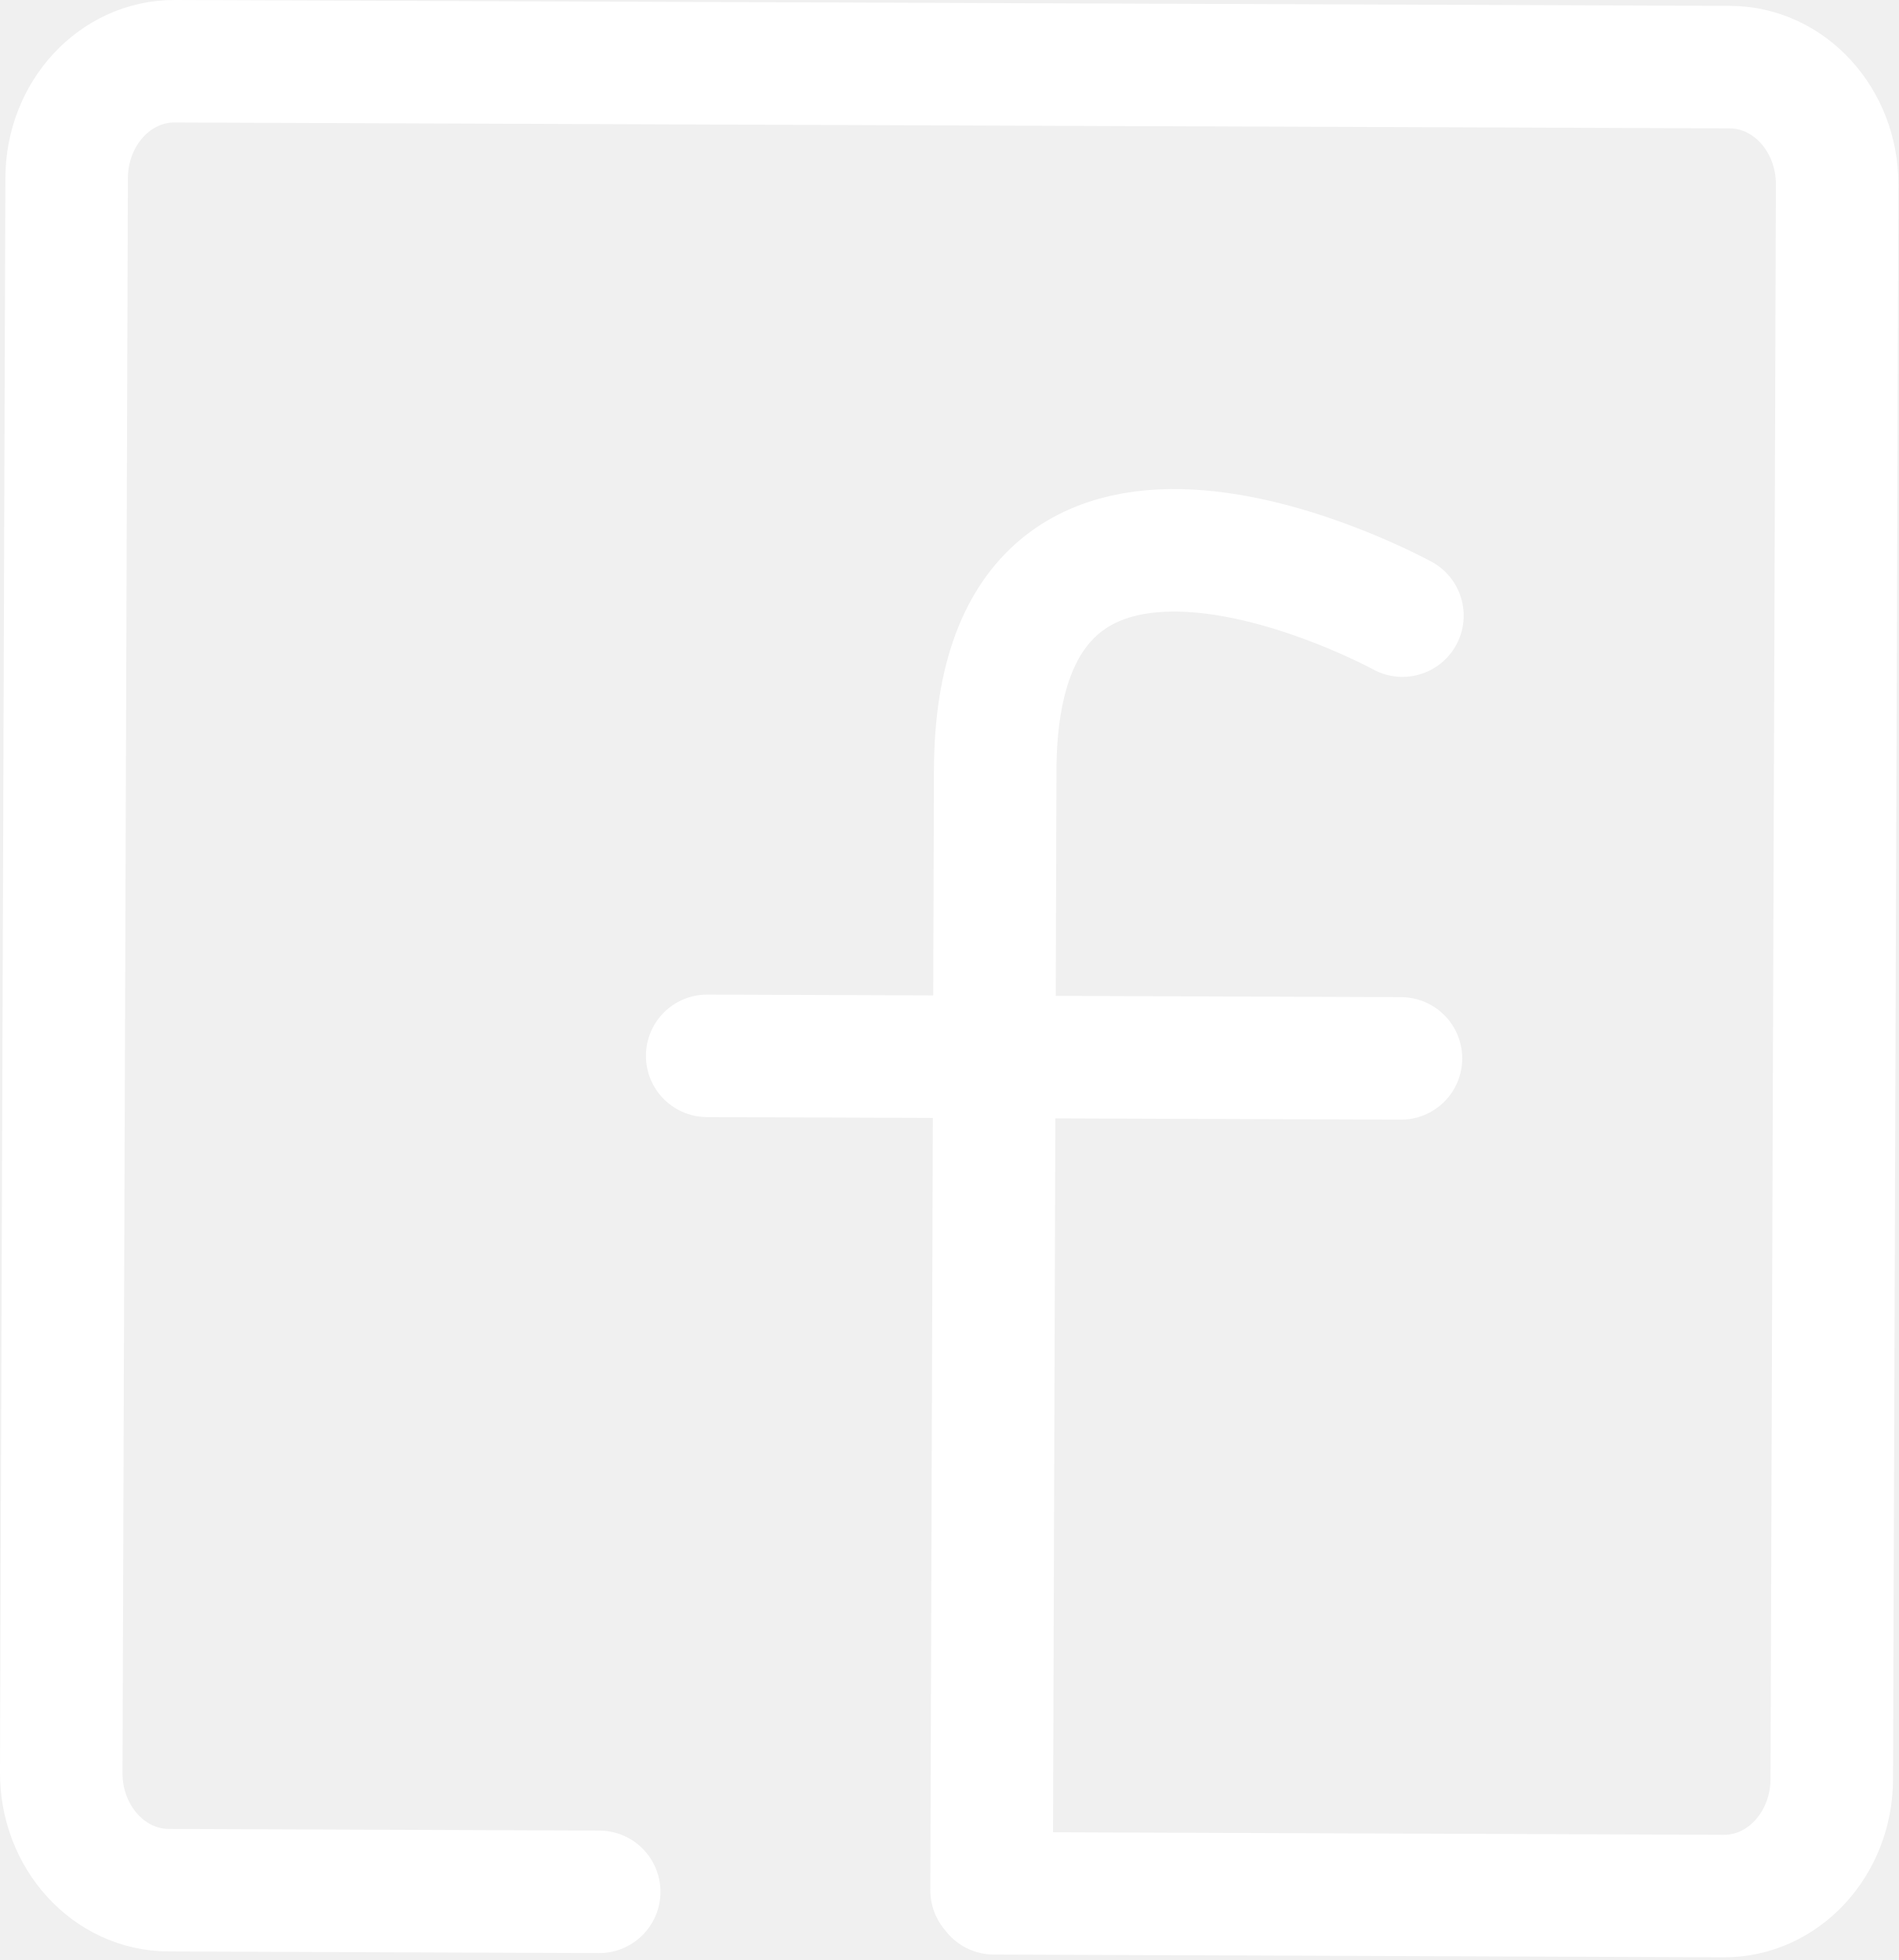
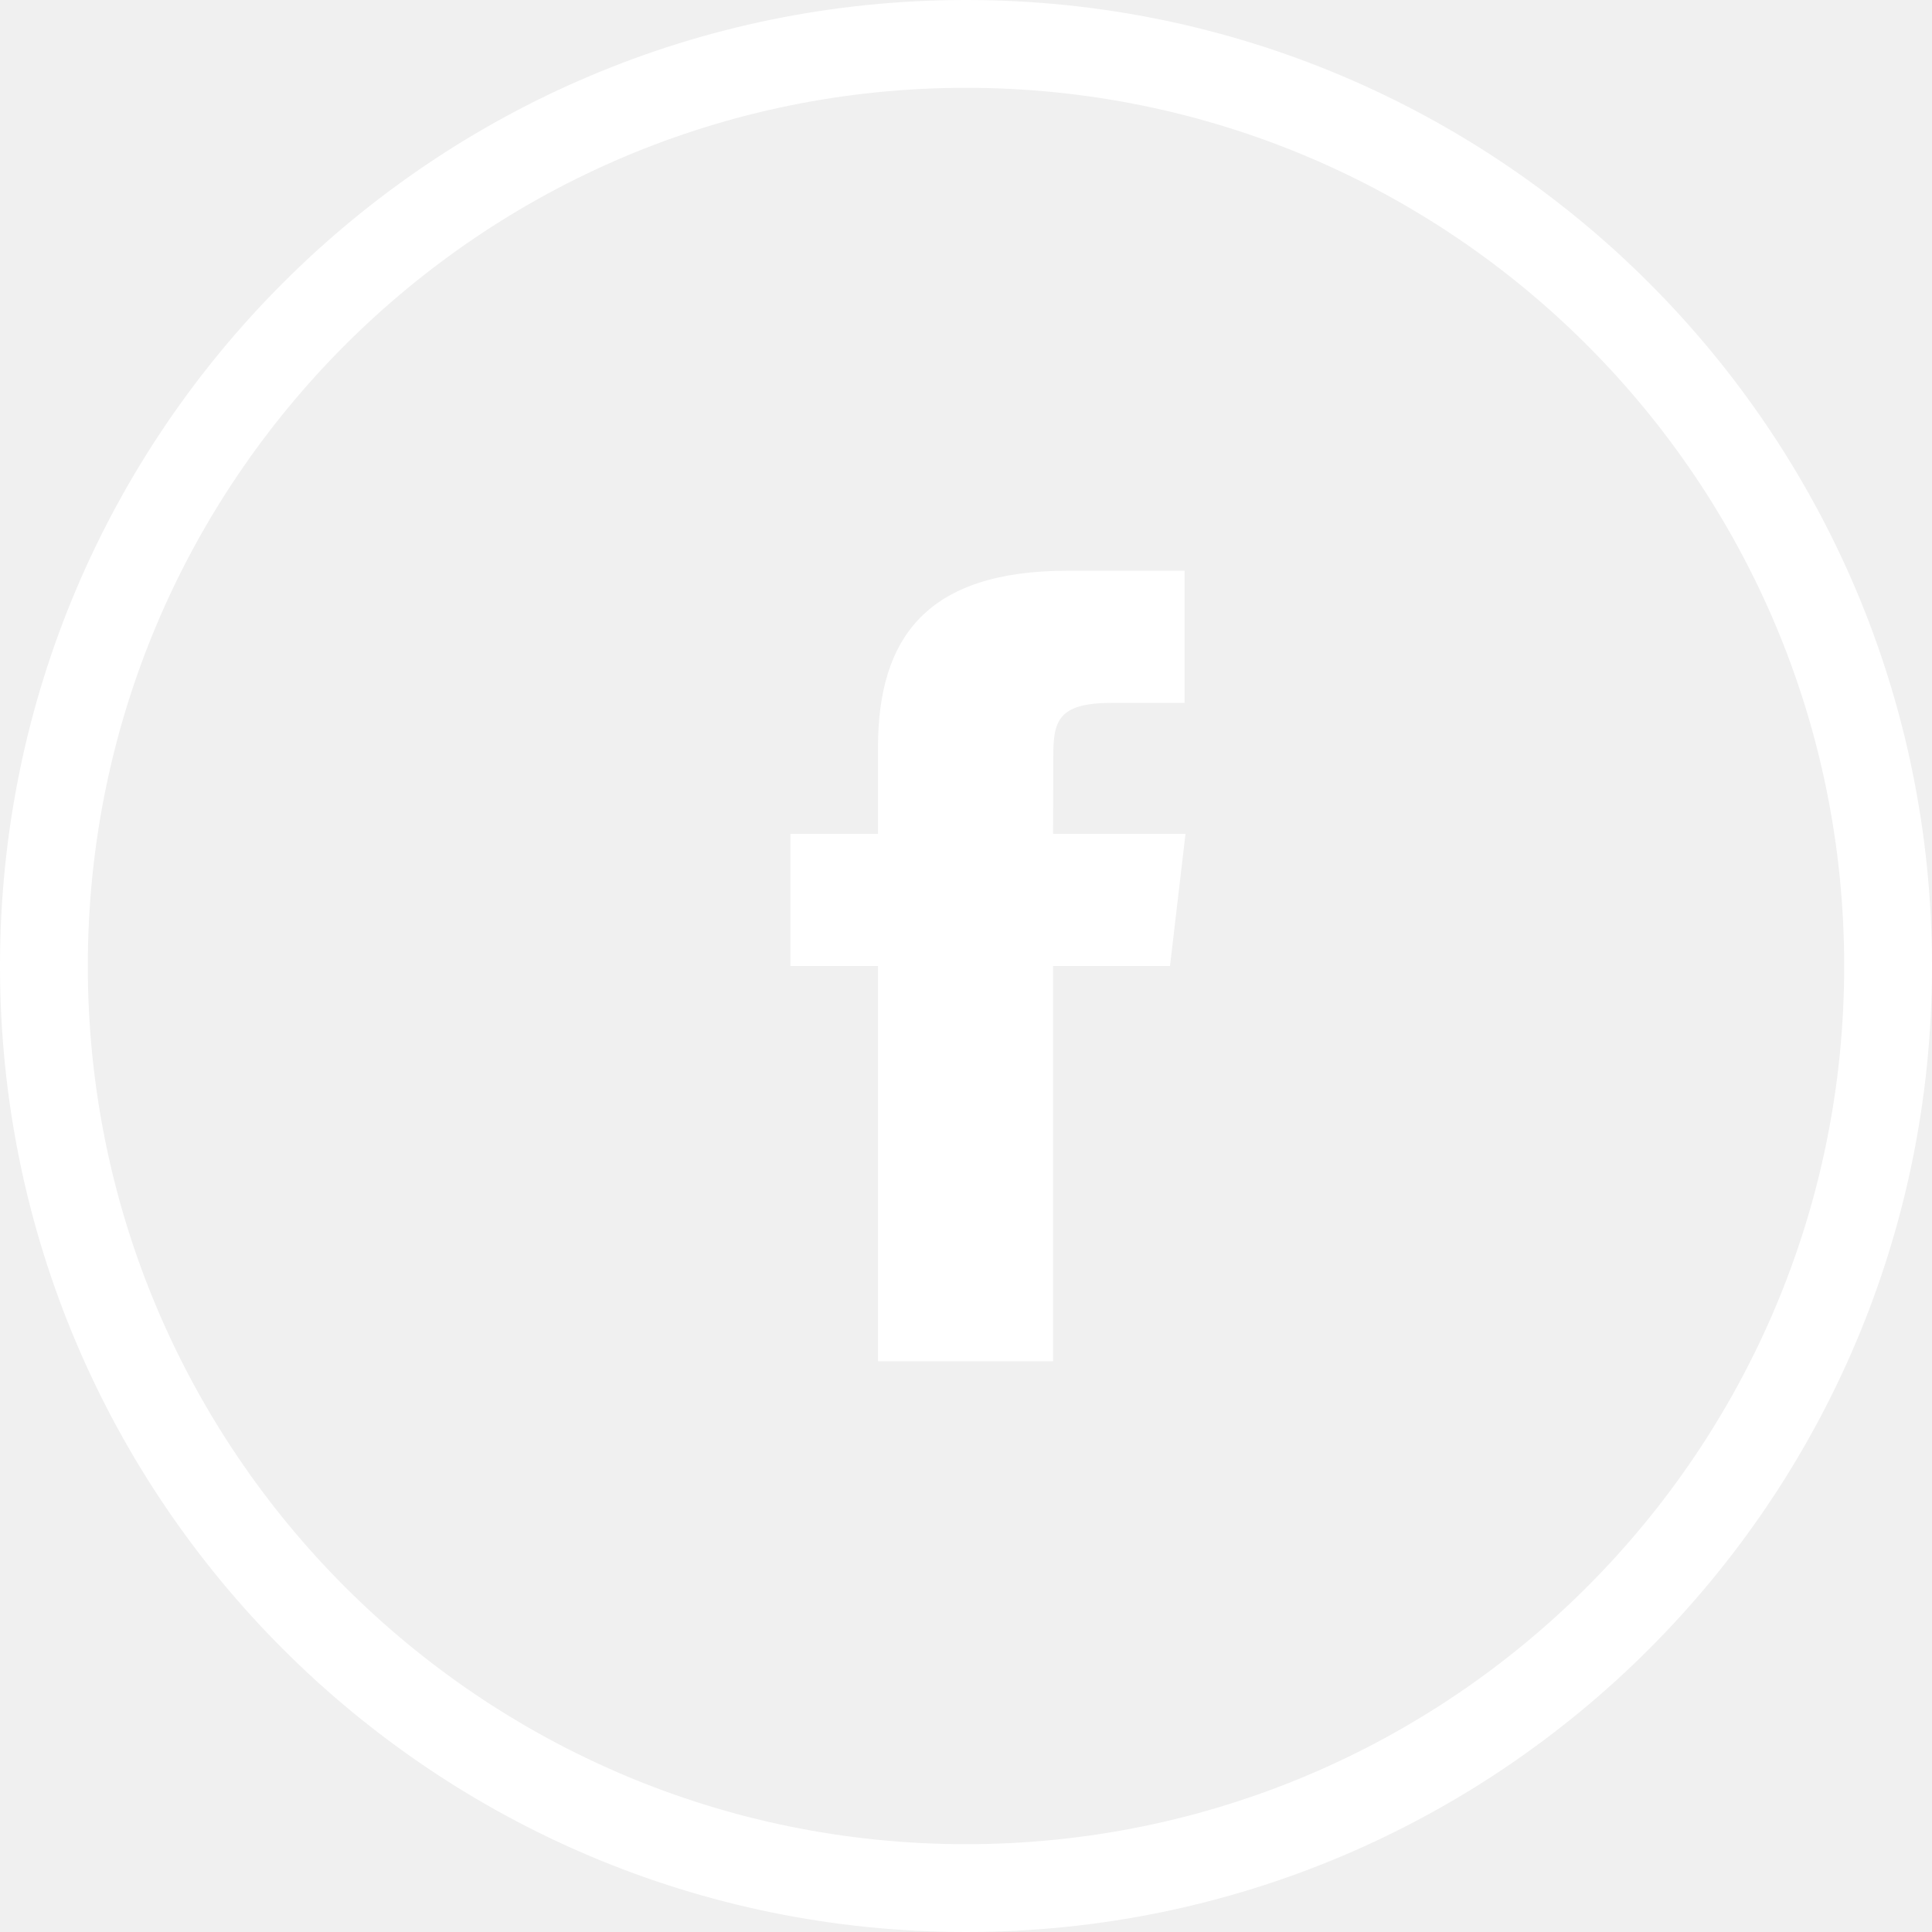
- <svg xmlns="http://www.w3.org/2000/svg" width="31px" height="32px" viewBox="0 0 31 32" version="1.1">
+ <svg xmlns="http://www.w3.org/2000/svg" width="44px" height="44px" viewBox="0 0 44 44" version="1.1">
  <defs />
  <g id="Page-1" stroke="none" stroke-width="1" fill="none" fill-rule="evenodd">
-     <g id="Homepage" transform="translate(-555, -567)" stroke-linecap="round" stroke="#FFFFFF" stroke-width="2" stroke-linejoin="round">
-       <g id="Hero">
-         <g id="Social-icon" transform="translate(556, 568)">
-           <path d="M8.782,29.887 L1.752,29.86 C0.781,29.857 -0.004,28.997 1.19302939e-05,27.94 L0.088,1.907 C0.091,0.85 0.881,-0.004 1.852,1.29876871e-05 L27.24,0.096 C28.211,0.099 28.995,0.959 28.992,2.016 L28.904,28.049 C28.9,29.106 28.111,29.96 27.14,29.956 L15.227,29.911 M21.895,9.051 C21.895,9.051 15.266,5.412 15.247,11.578 C15.227,17.744 15.188,29.862 15.188,29.862 M21.871,16.28 L10.545,16.238" id="Facebook" />
-         </g>
-       </g>
+     <g id="Imported-Layers" transform="translate(-336, 0)" fill="#FFFFFF">
+       <path d="M358,0 C345.85,0 336,9.85 336,22 C336,34.15 345.85,44 358,44 C370.15,44 380,34.15 380,22 C380,9.85 370.15,0 358,0 L358,0 Z M358,42 C346.954,42 338,33.046 338,22 C338,10.955 346.954,2 358,2 C369.046,2 378,10.955 378,22 C378,33.046 369.046,42 358,42 L358,42 Z M359.988,17.25 C359.988,16.441 360.071,16.008 361.316,16.008 L362.979,16.008 L362.979,12.998 L360.317,12.998 C357.121,12.998 355.995,14.504 355.995,17.035 L355.995,18.99 L354.002,18.99 L354.002,22 L355.995,22 L355.995,31.002 L359.983,31.002 L359.983,22 L362.646,22 L362.999,18.99 L359.983,18.99 L359.988,17.25 L359.988,17.25 Z" id="facebook" />
    </g>
  </g>
</svg>
